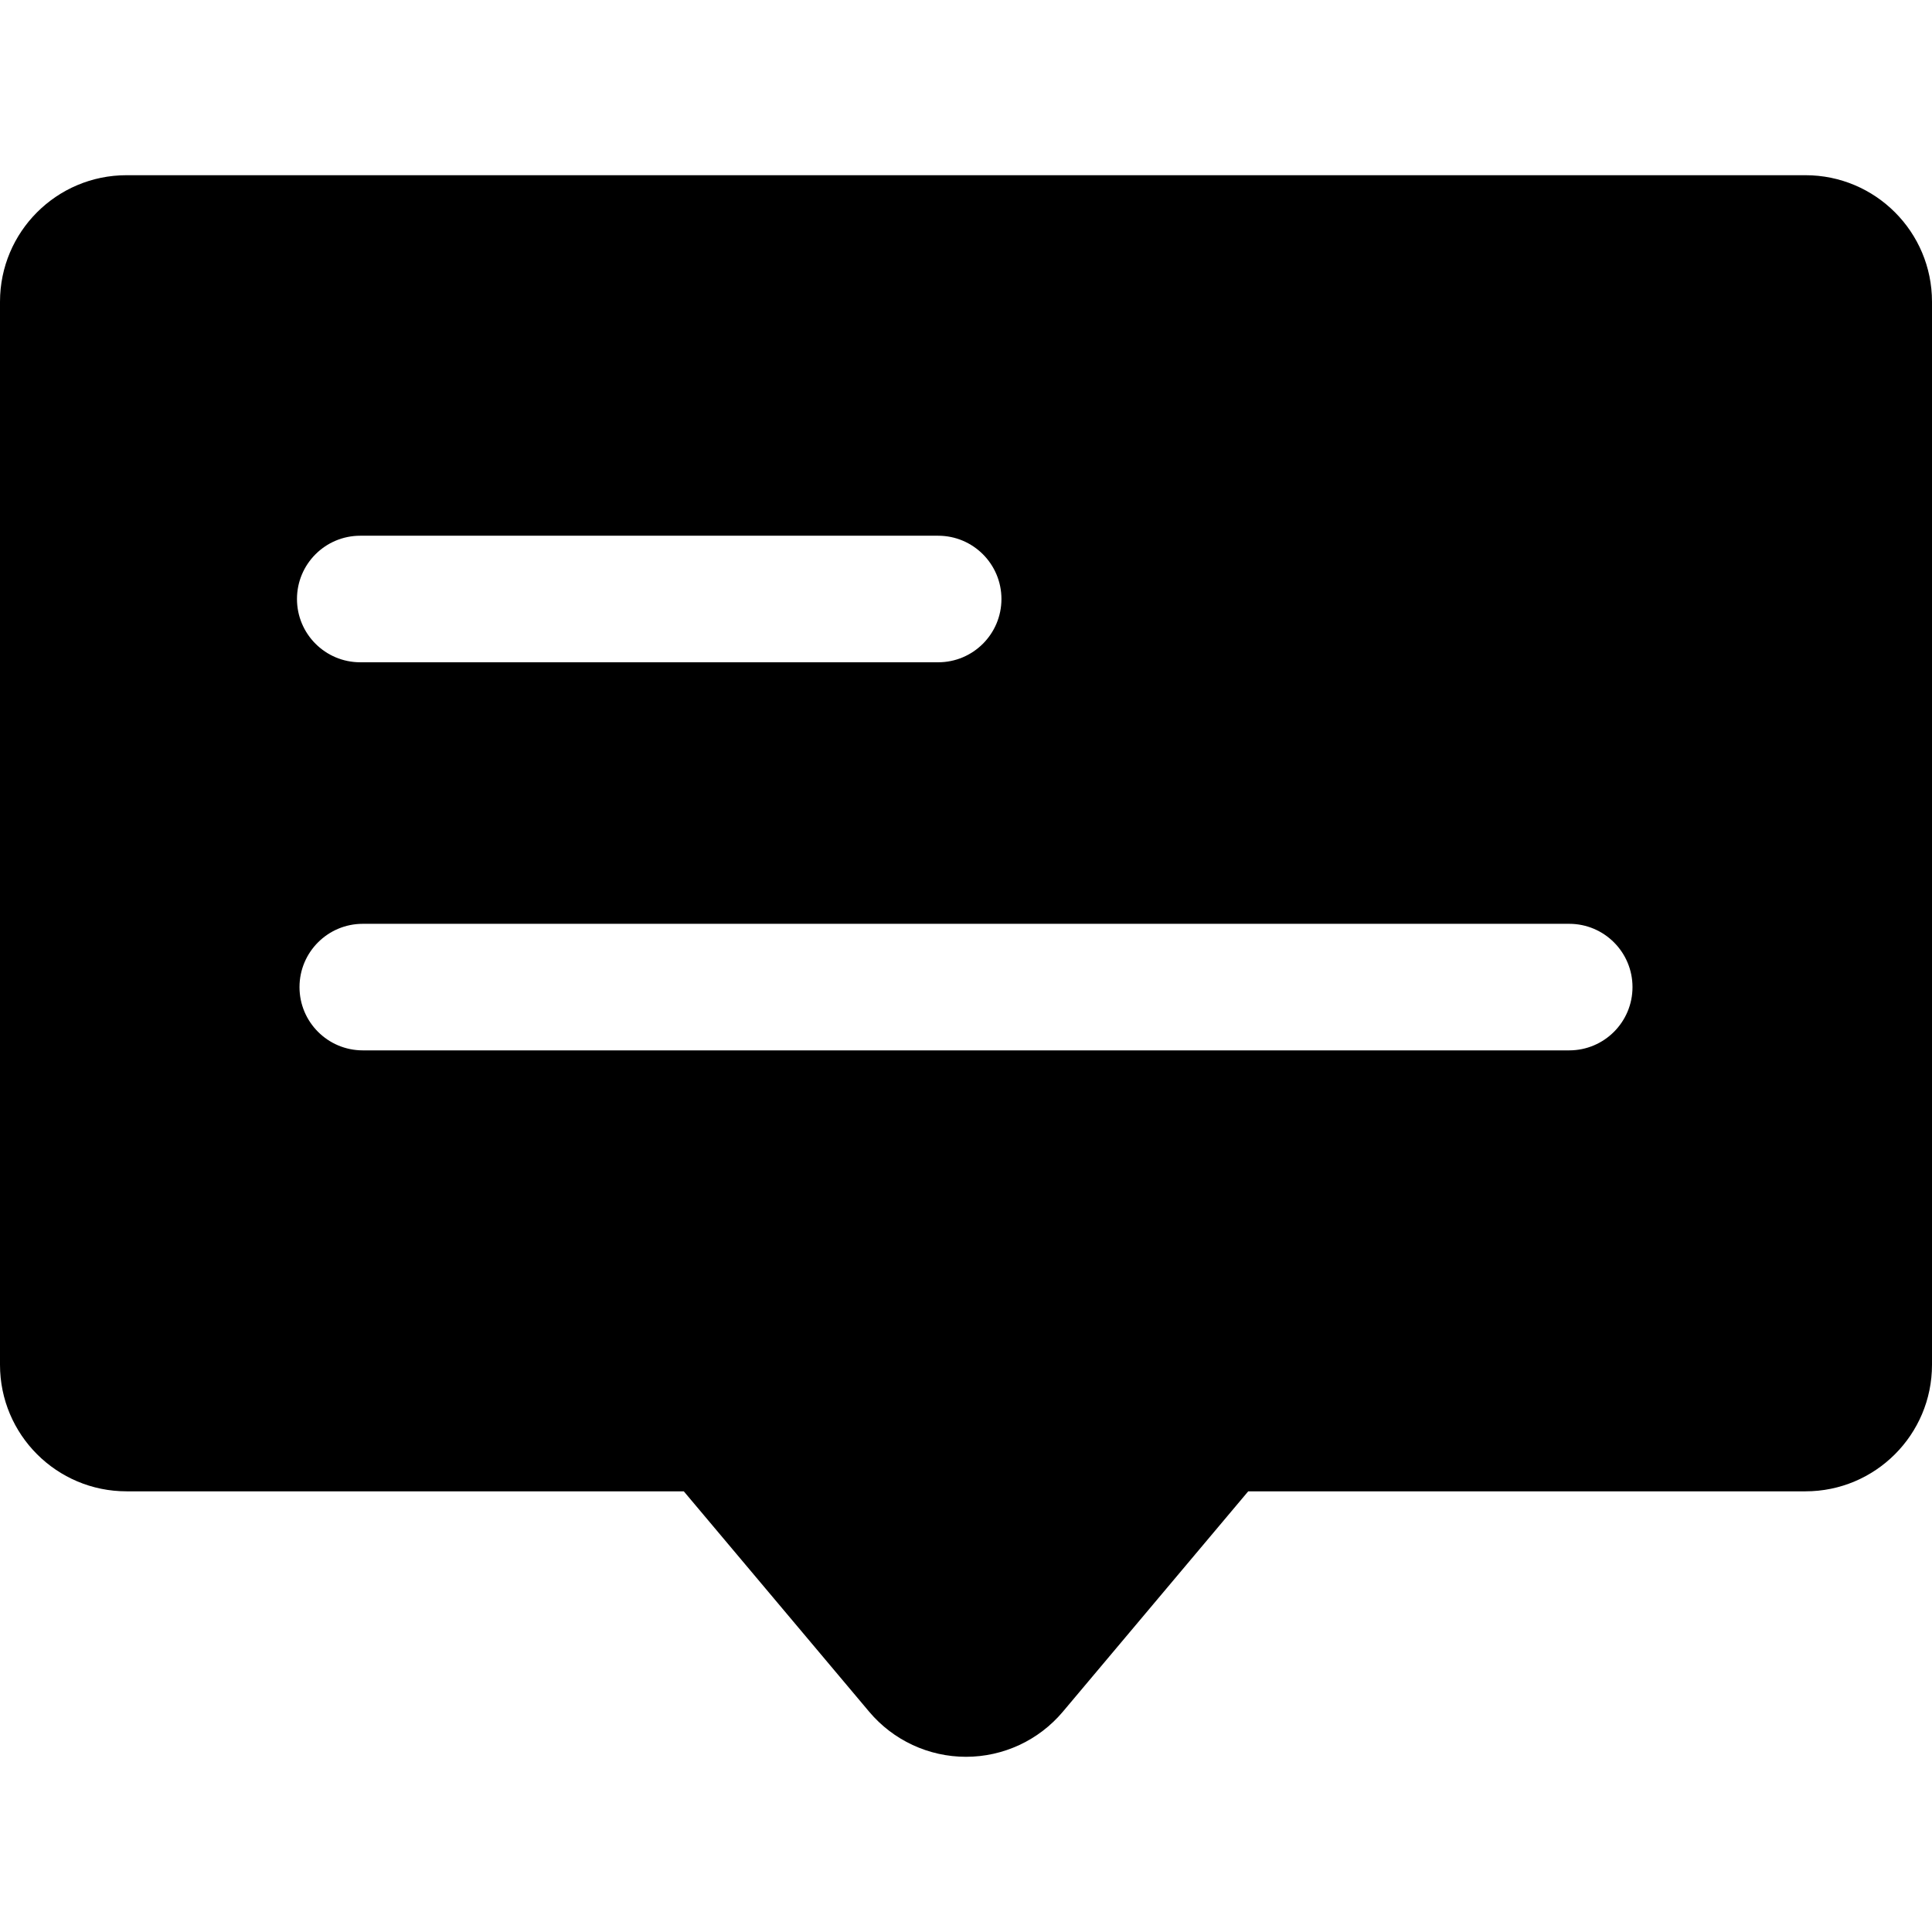
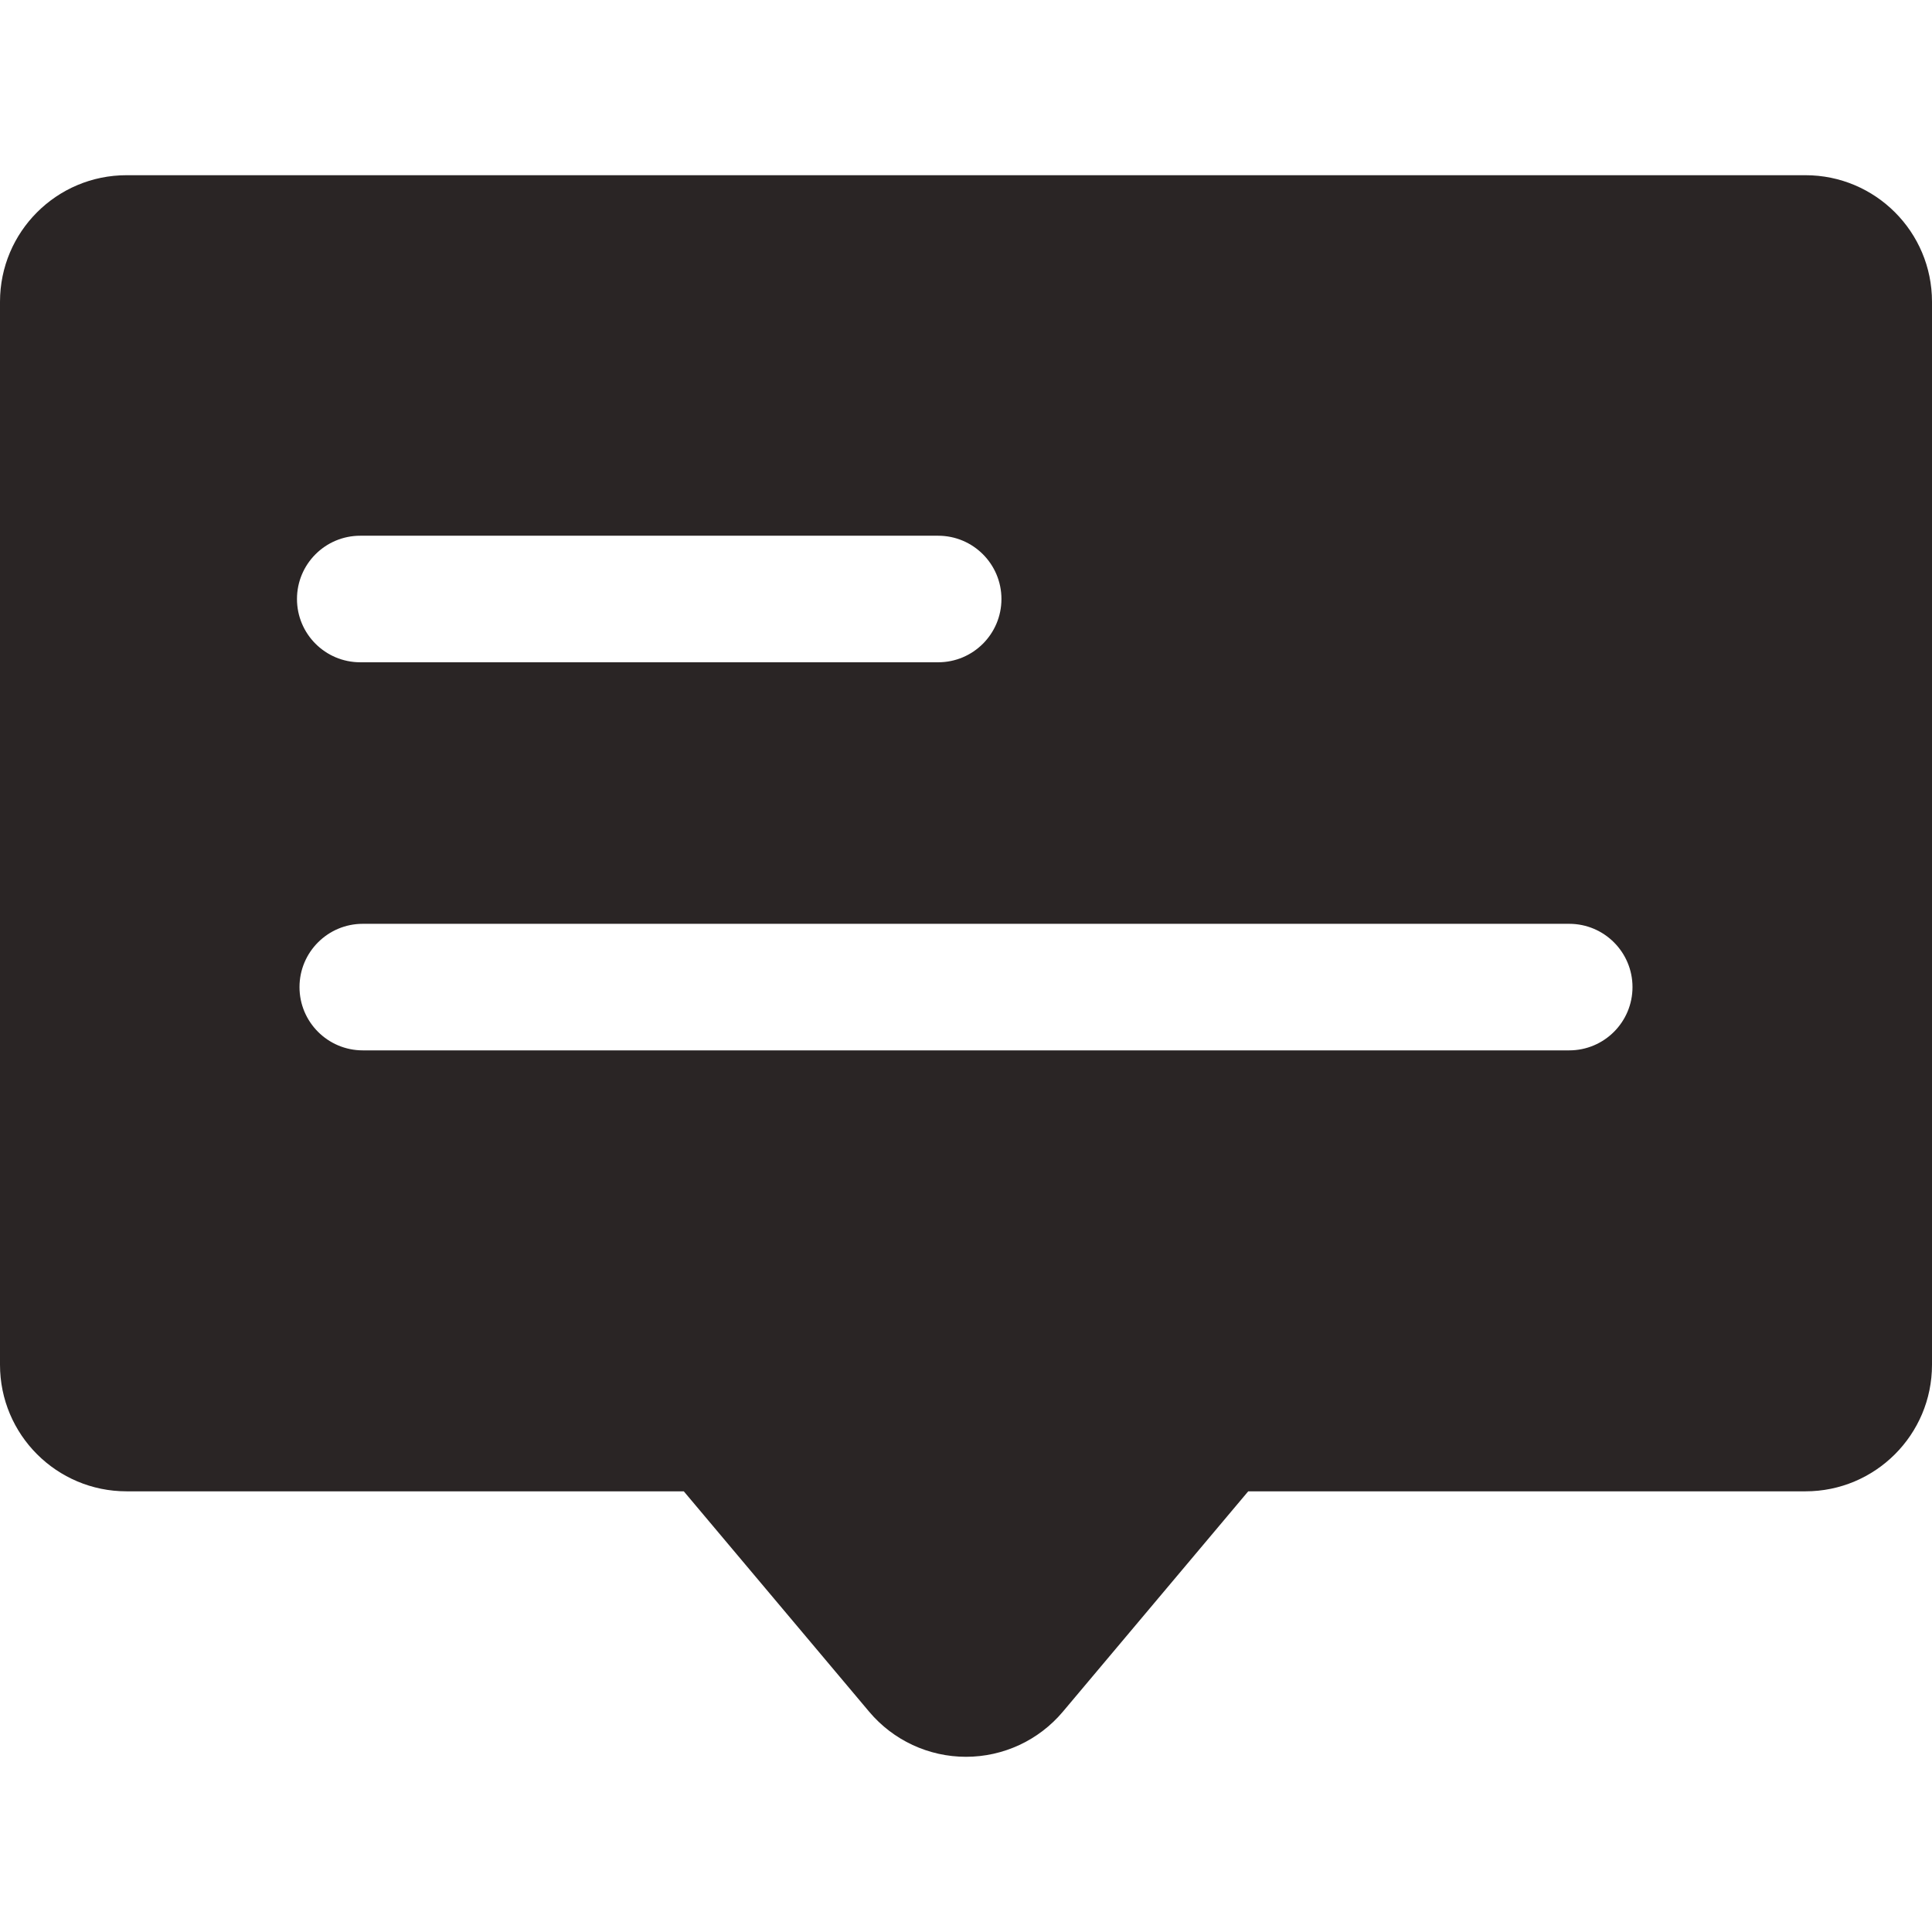
<svg xmlns="http://www.w3.org/2000/svg" version="1.1" id="Layer_1" x="0px" y="0px" viewBox="0 0 458 458" style="enable-background:new 0 0 458 458;" xml:space="preserve">
  <g>
    <g>
-       <path fill="#000000" d="M428,41.534H30c-16.568,0-30,13.432-30,30v252c0,16.568,13.432,30,30,30h132.1l43.942,52.243    c5.7,6.777,14.103,10.69,22.959,10.69c8.856,0,17.259-3.912,22.959-10.689l43.942-52.243H428c16.569,0,30-13.432,30-30v-252    C458,54.965,444.569,41.534,428,41.534z M85.402,127h137c8.284,0,15,6.716,15,15s-6.716,15-15,15h-137c-8.284,0-15-6.716-15-15    S77.118,127,85.402,127z M372,249H86c-8.284,0-15-6.716-15-15s6.716-15,15-15h286c8.284,0,15,6.716,15,15S380.284,249,372,249z" />
+       <path fill="#2a2525" d="M428,41.534H30c-16.568,0-30,13.432-30,30v252c0,16.568,13.432,30,30,30h132.1l43.942,52.243    c5.7,6.777,14.103,10.69,22.959,10.69c8.856,0,17.259-3.912,22.959-10.689l43.942-52.243H428c16.569,0,30-13.432,30-30v-252    C458,54.965,444.569,41.534,428,41.534z M85.402,127h137c8.284,0,15,6.716,15,15s-6.716,15-15,15h-137c-8.284,0-15-6.716-15-15    S77.118,127,85.402,127z M372,249H86c-8.284,0-15-6.716-15-15s6.716-15,15-15h286c8.284,0,15,6.716,15,15S380.284,249,372,249z" />
    </g>
  </g>
  <g>
</g>
  <g>
</g>
  <g>
</g>
  <g>
</g>
  <g>
</g>
  <g>
</g>
  <g>
</g>
  <g>
</g>
  <g>
</g>
  <g>
</g>
  <g>
</g>
  <g>
</g>
  <g>
</g>
  <g>
</g>
  <g>
</g>
</svg>
